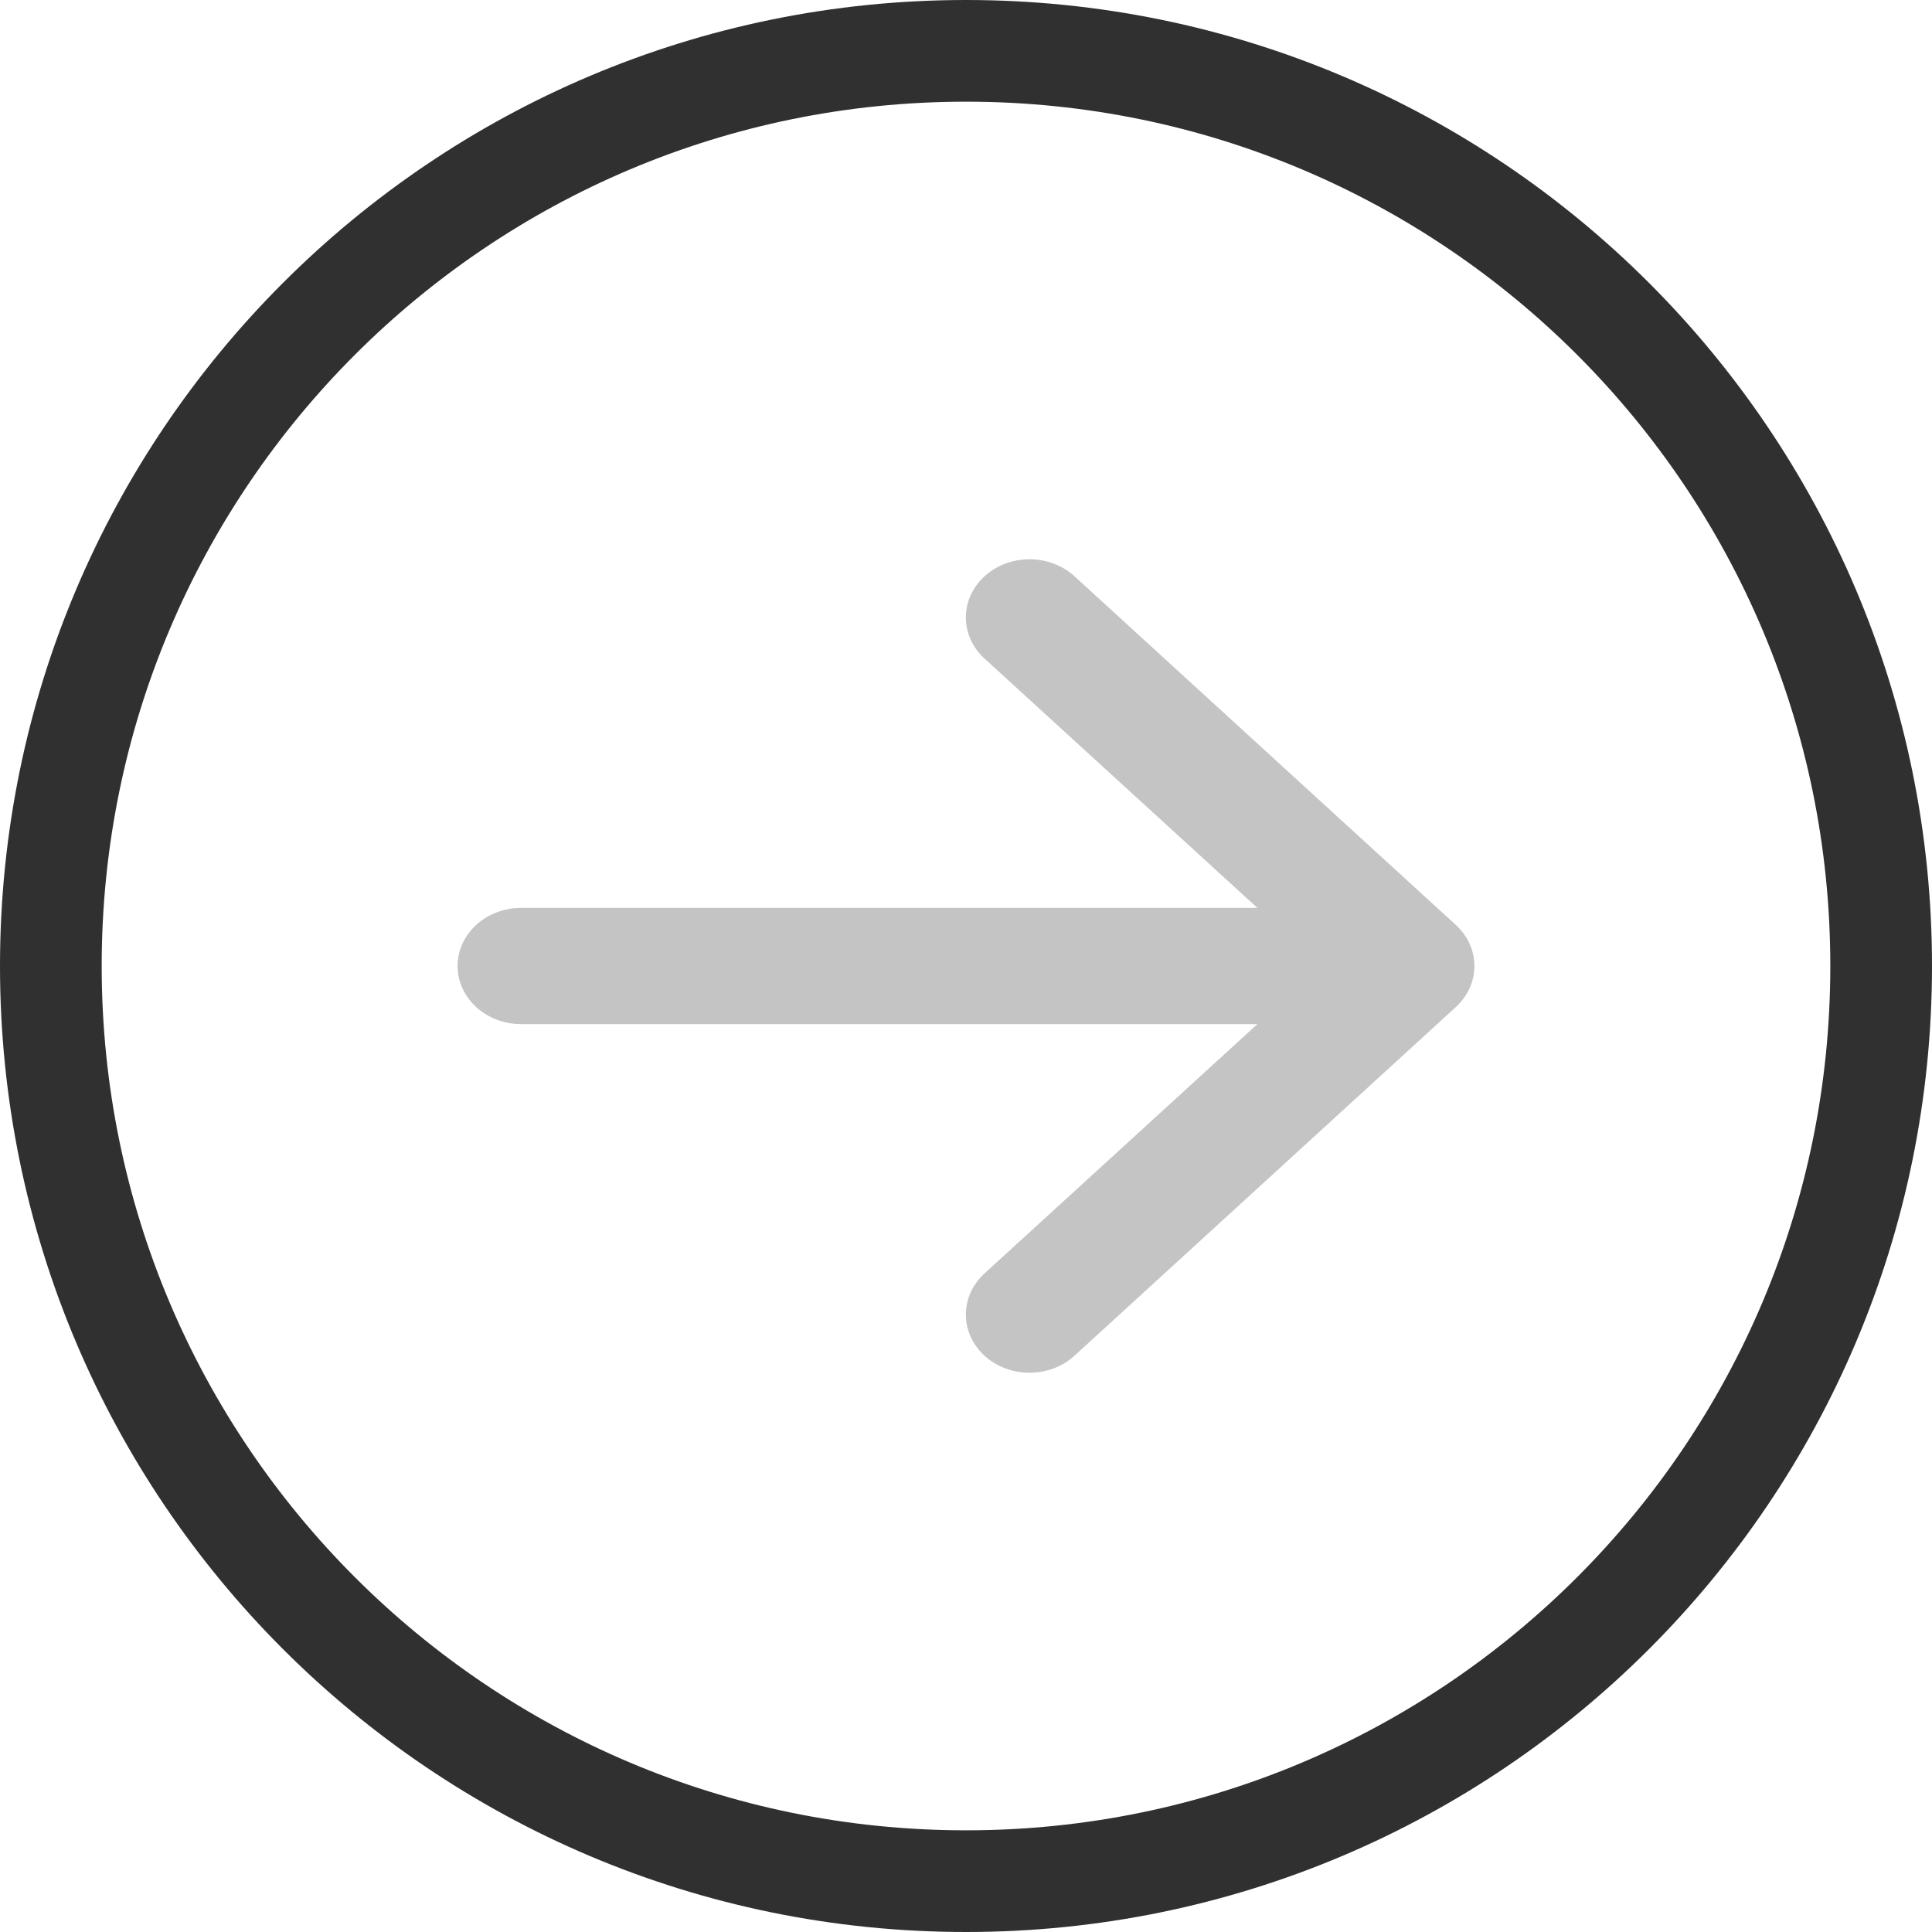
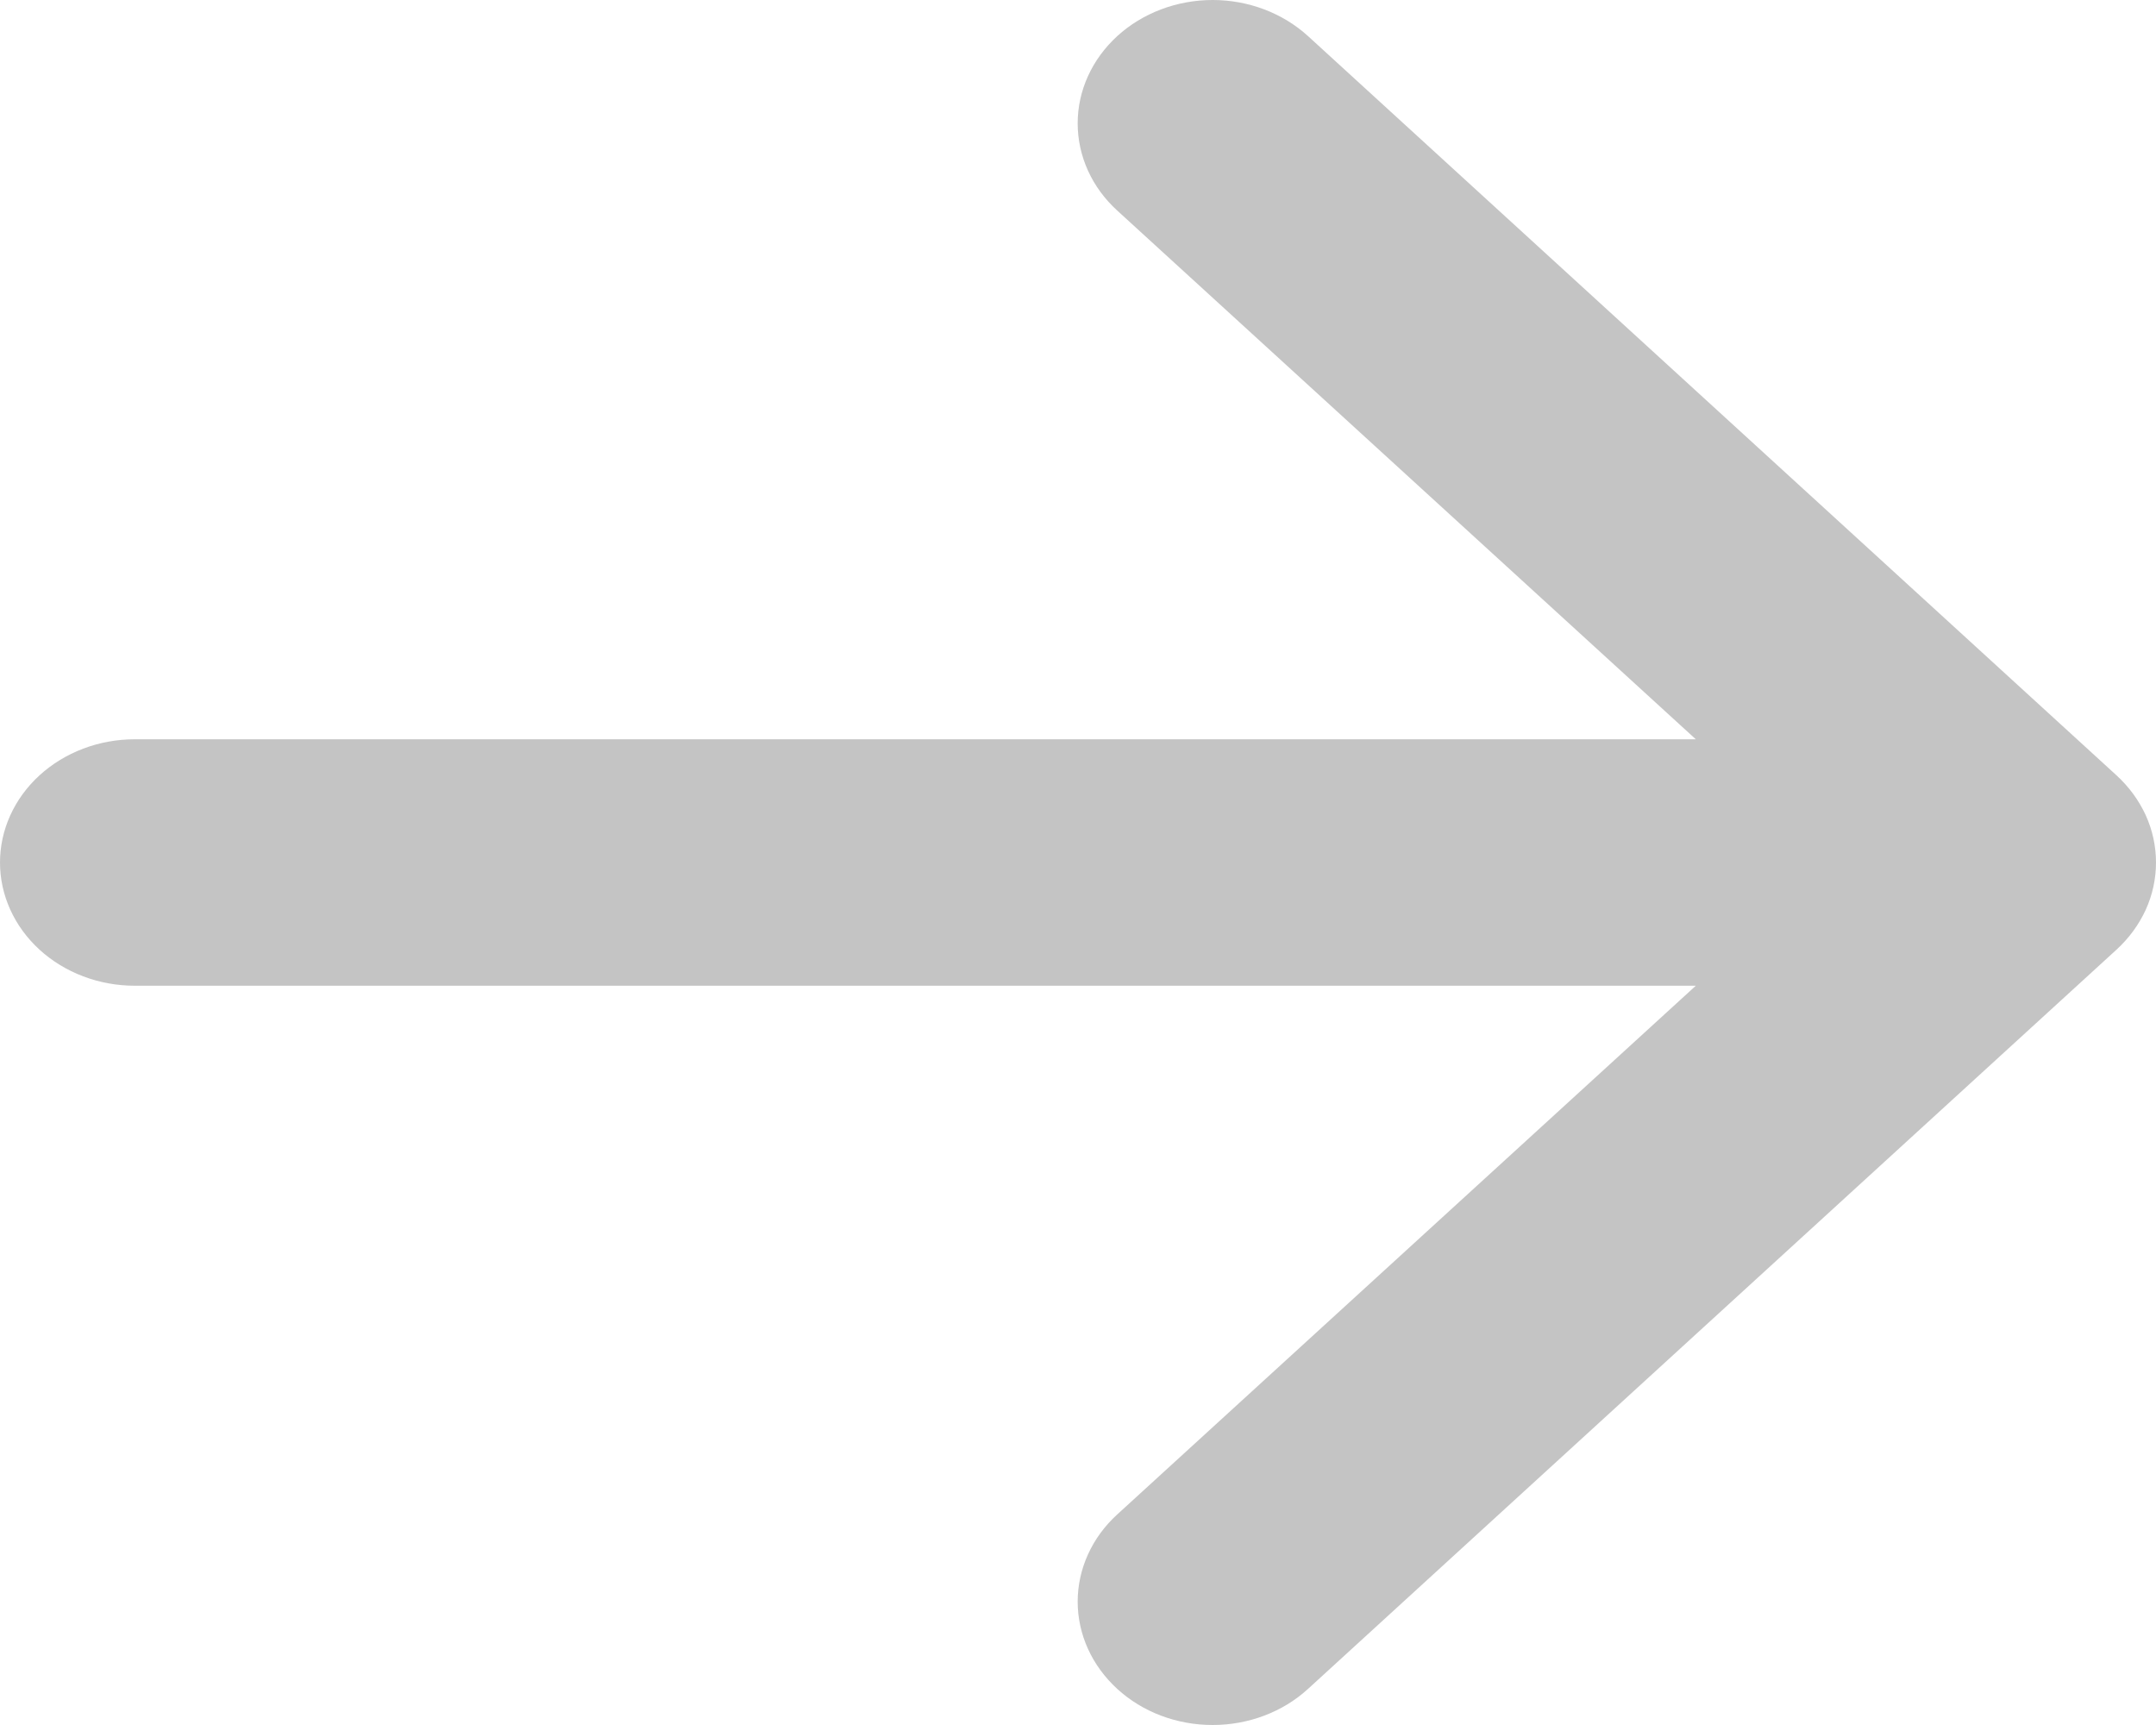
- <svg xmlns="http://www.w3.org/2000/svg" width="38" height="38" viewBox="0 0 38 38" fill="none">
-   <path fill-rule="evenodd" clip-rule="evenodd" d="M9 19C9 18.697 9.132 18.406 9.366 18.192C9.6 17.978 9.918 17.857 10.25 17.857H24.731L19.364 12.953C19.129 12.739 18.997 12.447 18.997 12.144C18.997 11.841 19.129 11.55 19.364 11.335C19.599 11.12 19.917 11 20.249 11C20.581 11 20.899 11.12 21.134 11.335L28.633 18.191C28.749 18.297 28.841 18.423 28.905 18.562C28.968 18.701 29 18.85 29 19C29 19.15 28.968 19.299 28.905 19.438C28.841 19.577 28.749 19.703 28.633 19.809L21.134 26.665C20.899 26.88 20.581 27 20.249 27C19.917 27 19.599 26.88 19.364 26.665C19.129 26.45 18.997 26.159 18.997 25.856C18.997 25.552 19.129 25.262 19.364 25.047L24.731 20.143H10.25C9.918 20.143 9.6 20.022 9.366 19.808C9.132 19.594 9 19.303 9 19Z" fill="#C4C4C4" />
-   <circle cx="19" cy="19" r="18" stroke="url(#paint0_angular)" stroke-width="2" />
-   <defs>
-     <radialGradient id="paint0_angular" cx="0" cy="0" r="1" gradientUnits="userSpaceOnUse" gradientTransform="translate(19 19) rotate(-90) scale(19)">
-       <stop stop-color="#303030" />
-       <stop offset="0" stop-color="#FAC800" />
-       <stop offset="0.391" stop-color="#FAC800" />
-       <stop offset="0.391" stop-color="#303030" />
-     </radialGradient>
-   </defs>
+ <svg xmlns="http://www.w3.org/2000/svg" width="20" height="16" viewBox="0 0 20 16" fill="none">
+   <path fill-rule="evenodd" clip-rule="evenodd" d="M0 8C0 7.697 0.132 7.406 0.366 7.192C0.6 6.978 0.918 6.857 1.25 6.857H15.731L10.364 1.953C10.129 1.739 9.997 1.448 9.997 1.144C9.997 0.841 10.129 0.55 10.364 0.335C10.598 0.121 10.917 0 11.249 0C11.581 0 11.899 0.121 12.134 0.335L19.633 7.191C19.749 7.297 19.841 7.423 19.905 7.562C19.968 7.701 20 7.85 20 8C20 8.15 19.968 8.299 19.905 8.438C19.841 8.577 19.749 8.703 19.633 8.809L12.134 15.665C11.899 15.88 11.581 16 11.249 16C10.917 16 10.598 15.88 10.364 15.665C10.129 15.45 9.997 15.159 9.997 14.856C9.997 14.553 10.129 14.261 10.364 14.047L15.731 9.143H1.25C0.918 9.143 0.6 9.022 0.366 8.808C0.132 8.594 0 8.303 0 8Z" fill="#C4C4C4" />
</svg>
